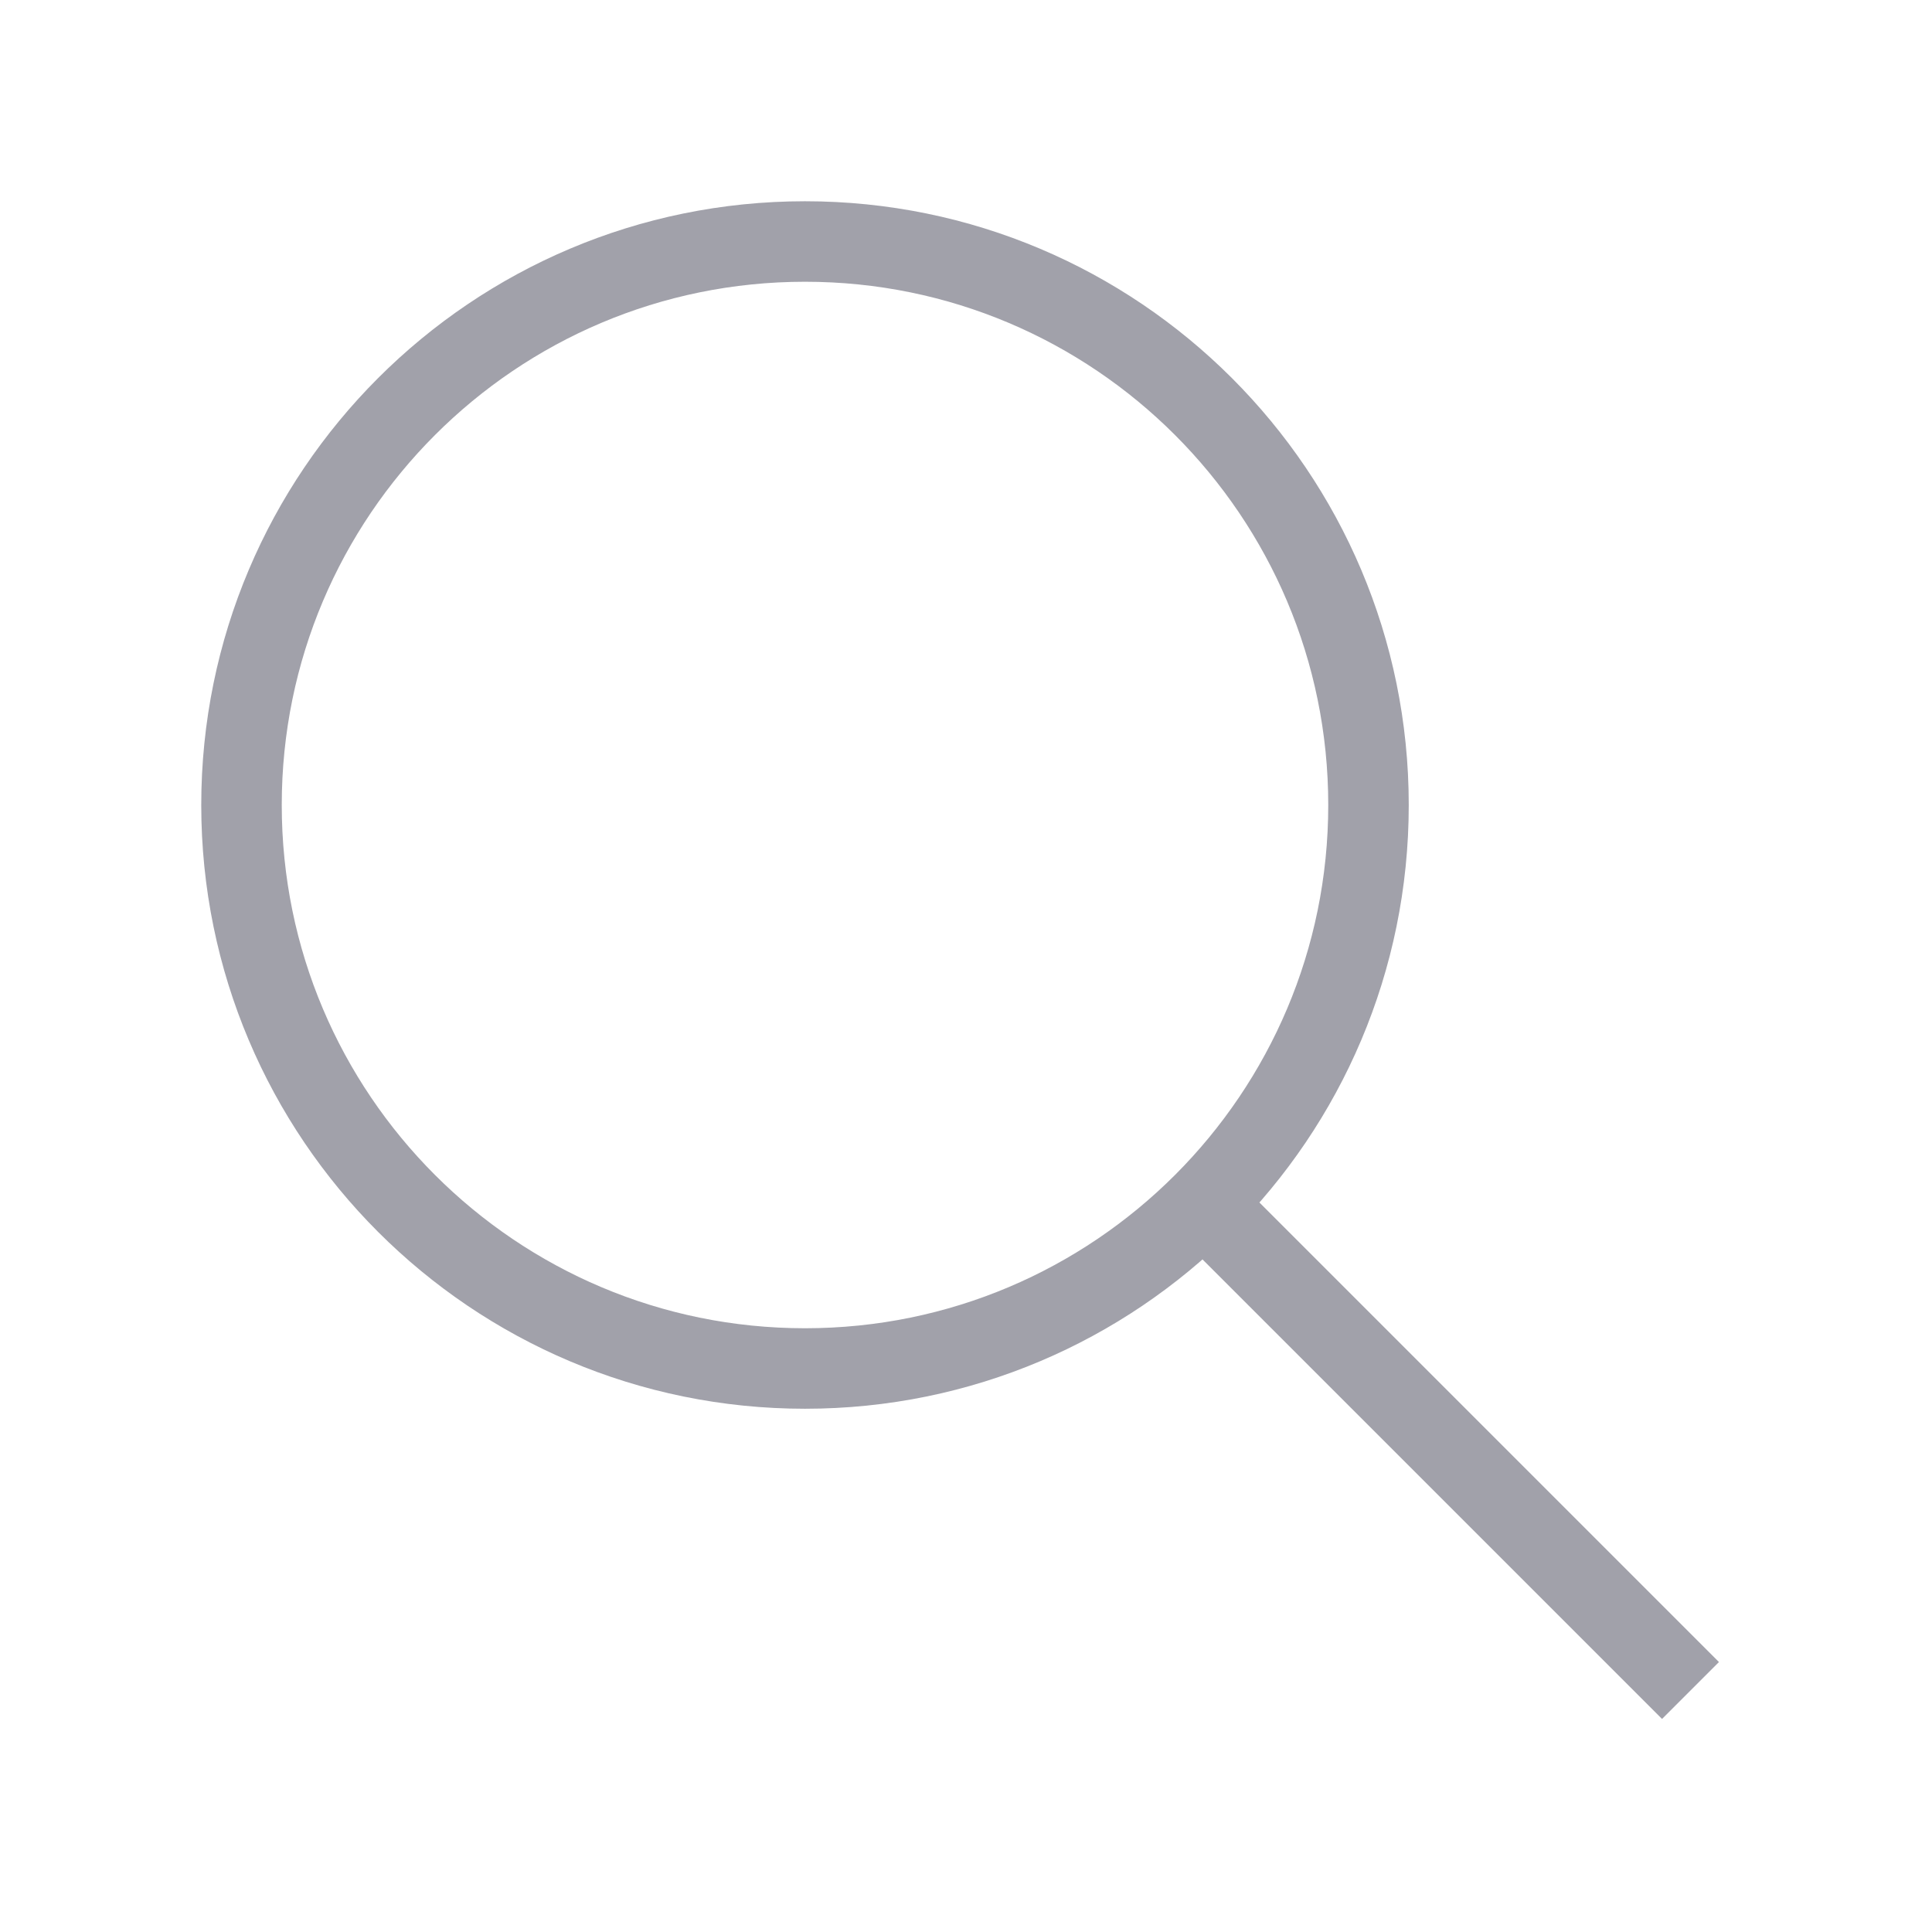
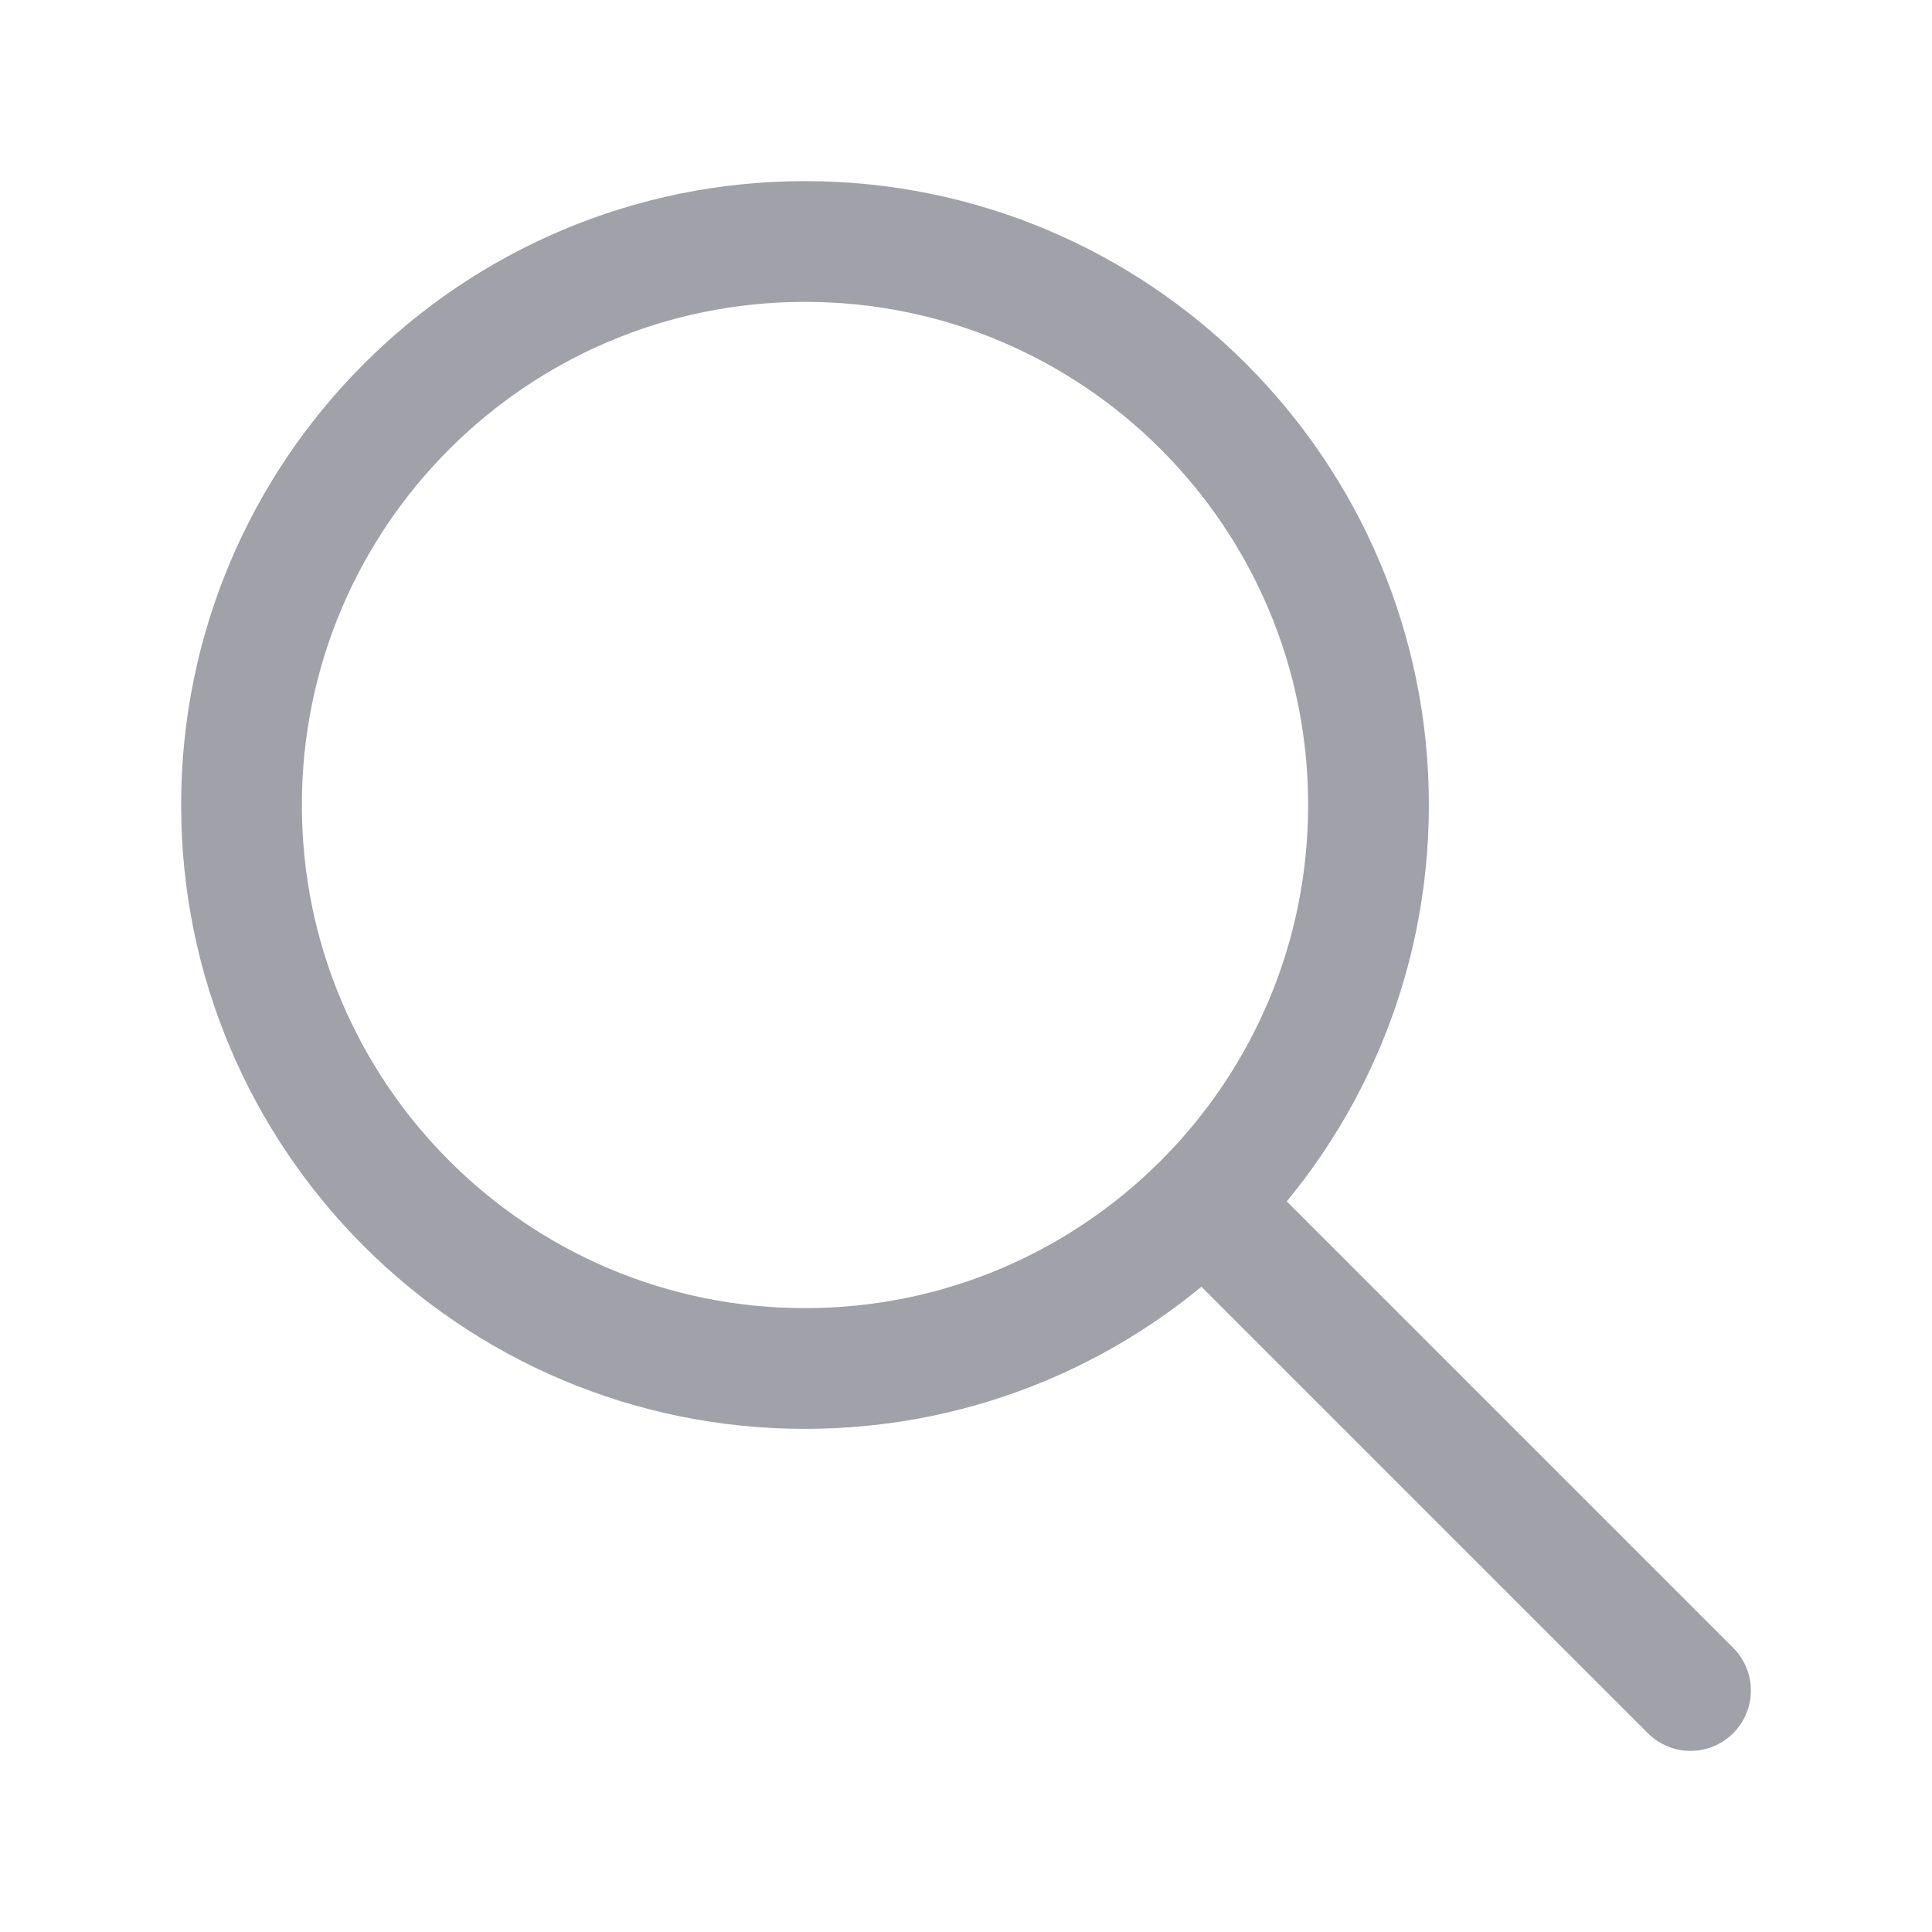
<svg xmlns="http://www.w3.org/2000/svg" width="24" height="24" viewBox="0 0 24 24" fill="none">
-   <path d="M21 21L15 15M17 10C17 13.866 13.866 17 10 17C6.134 17 3 13.866 3 10C3 6.134 6.134 3 10 3C13.866 3 17 6.134 17 10Z" stroke="#A1A1AA" strokeWidth="1.5" strokeLinecap="round" strokeLinejoin="round" />
+   <path d="M21 21L15 15M17 10C17 13.866 13.866 17 10 17C6.134 17 3 13.866 3 10C3 6.134 6.134 3 10 3C13.866 3 17 6.134 17 10Z" stroke="#A1A1AA" stroke-width="1.5" stroke-linecap="round" stroke-linejoin="round" />
</svg>
